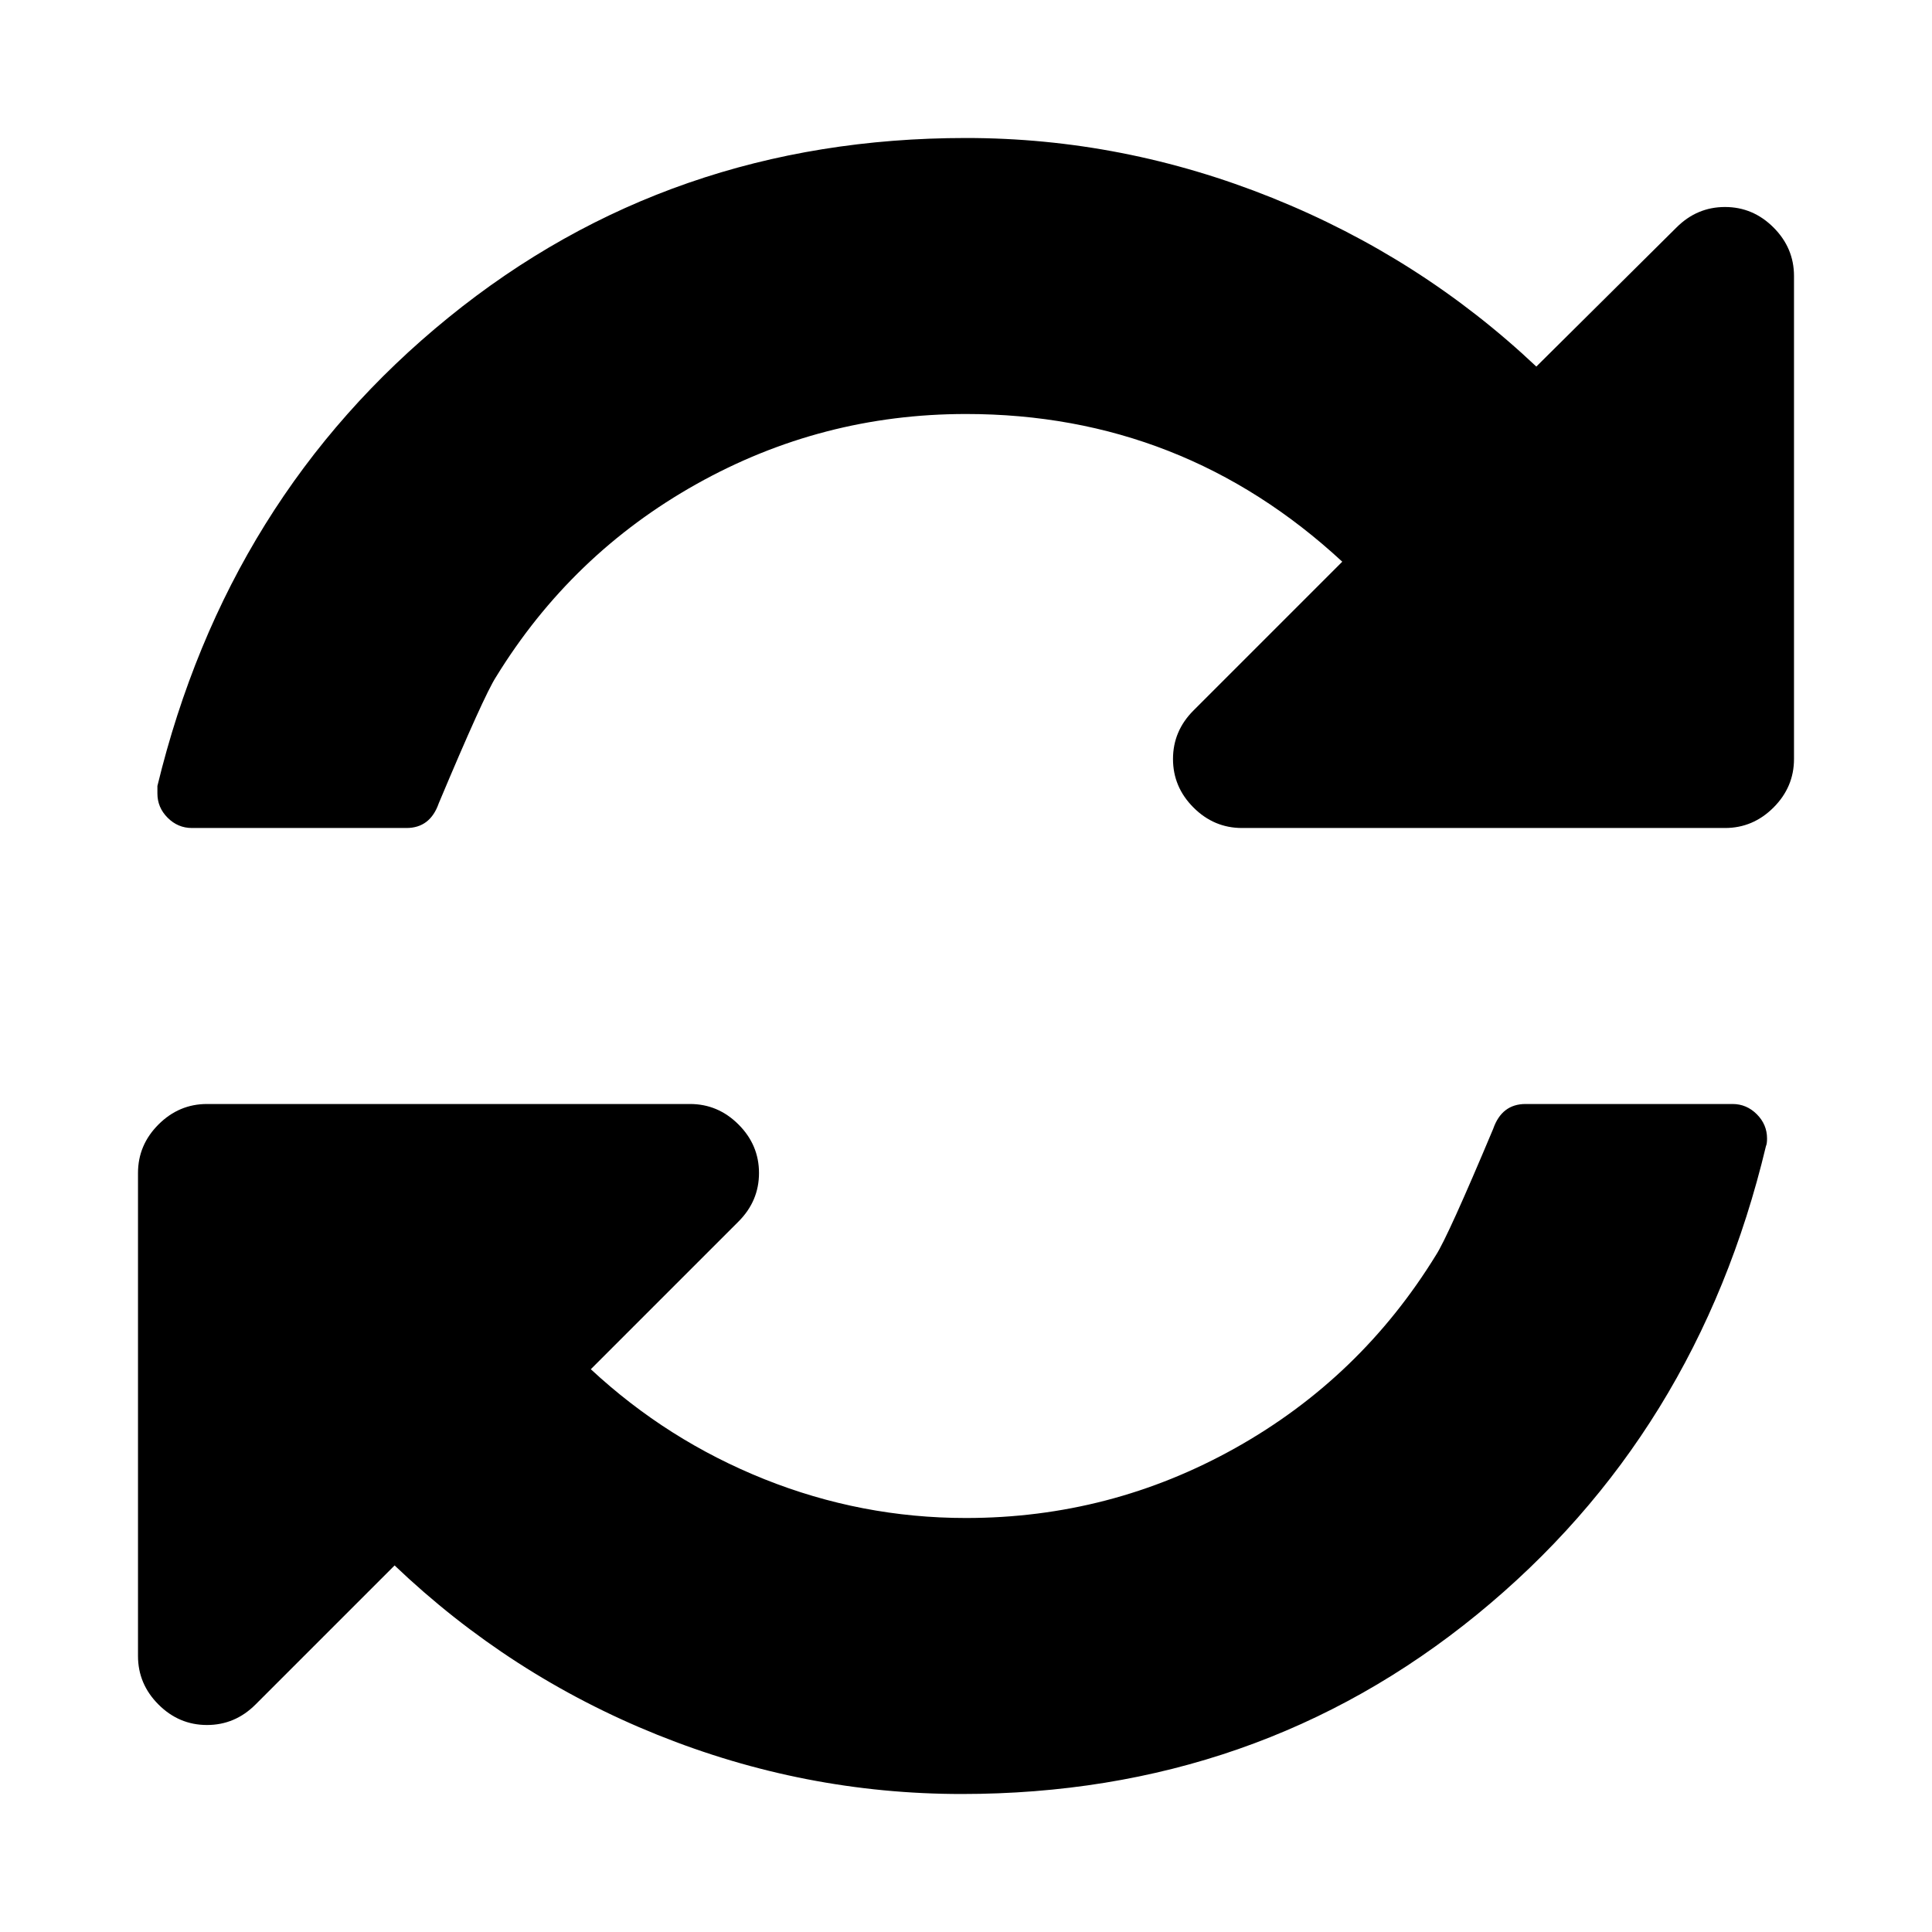
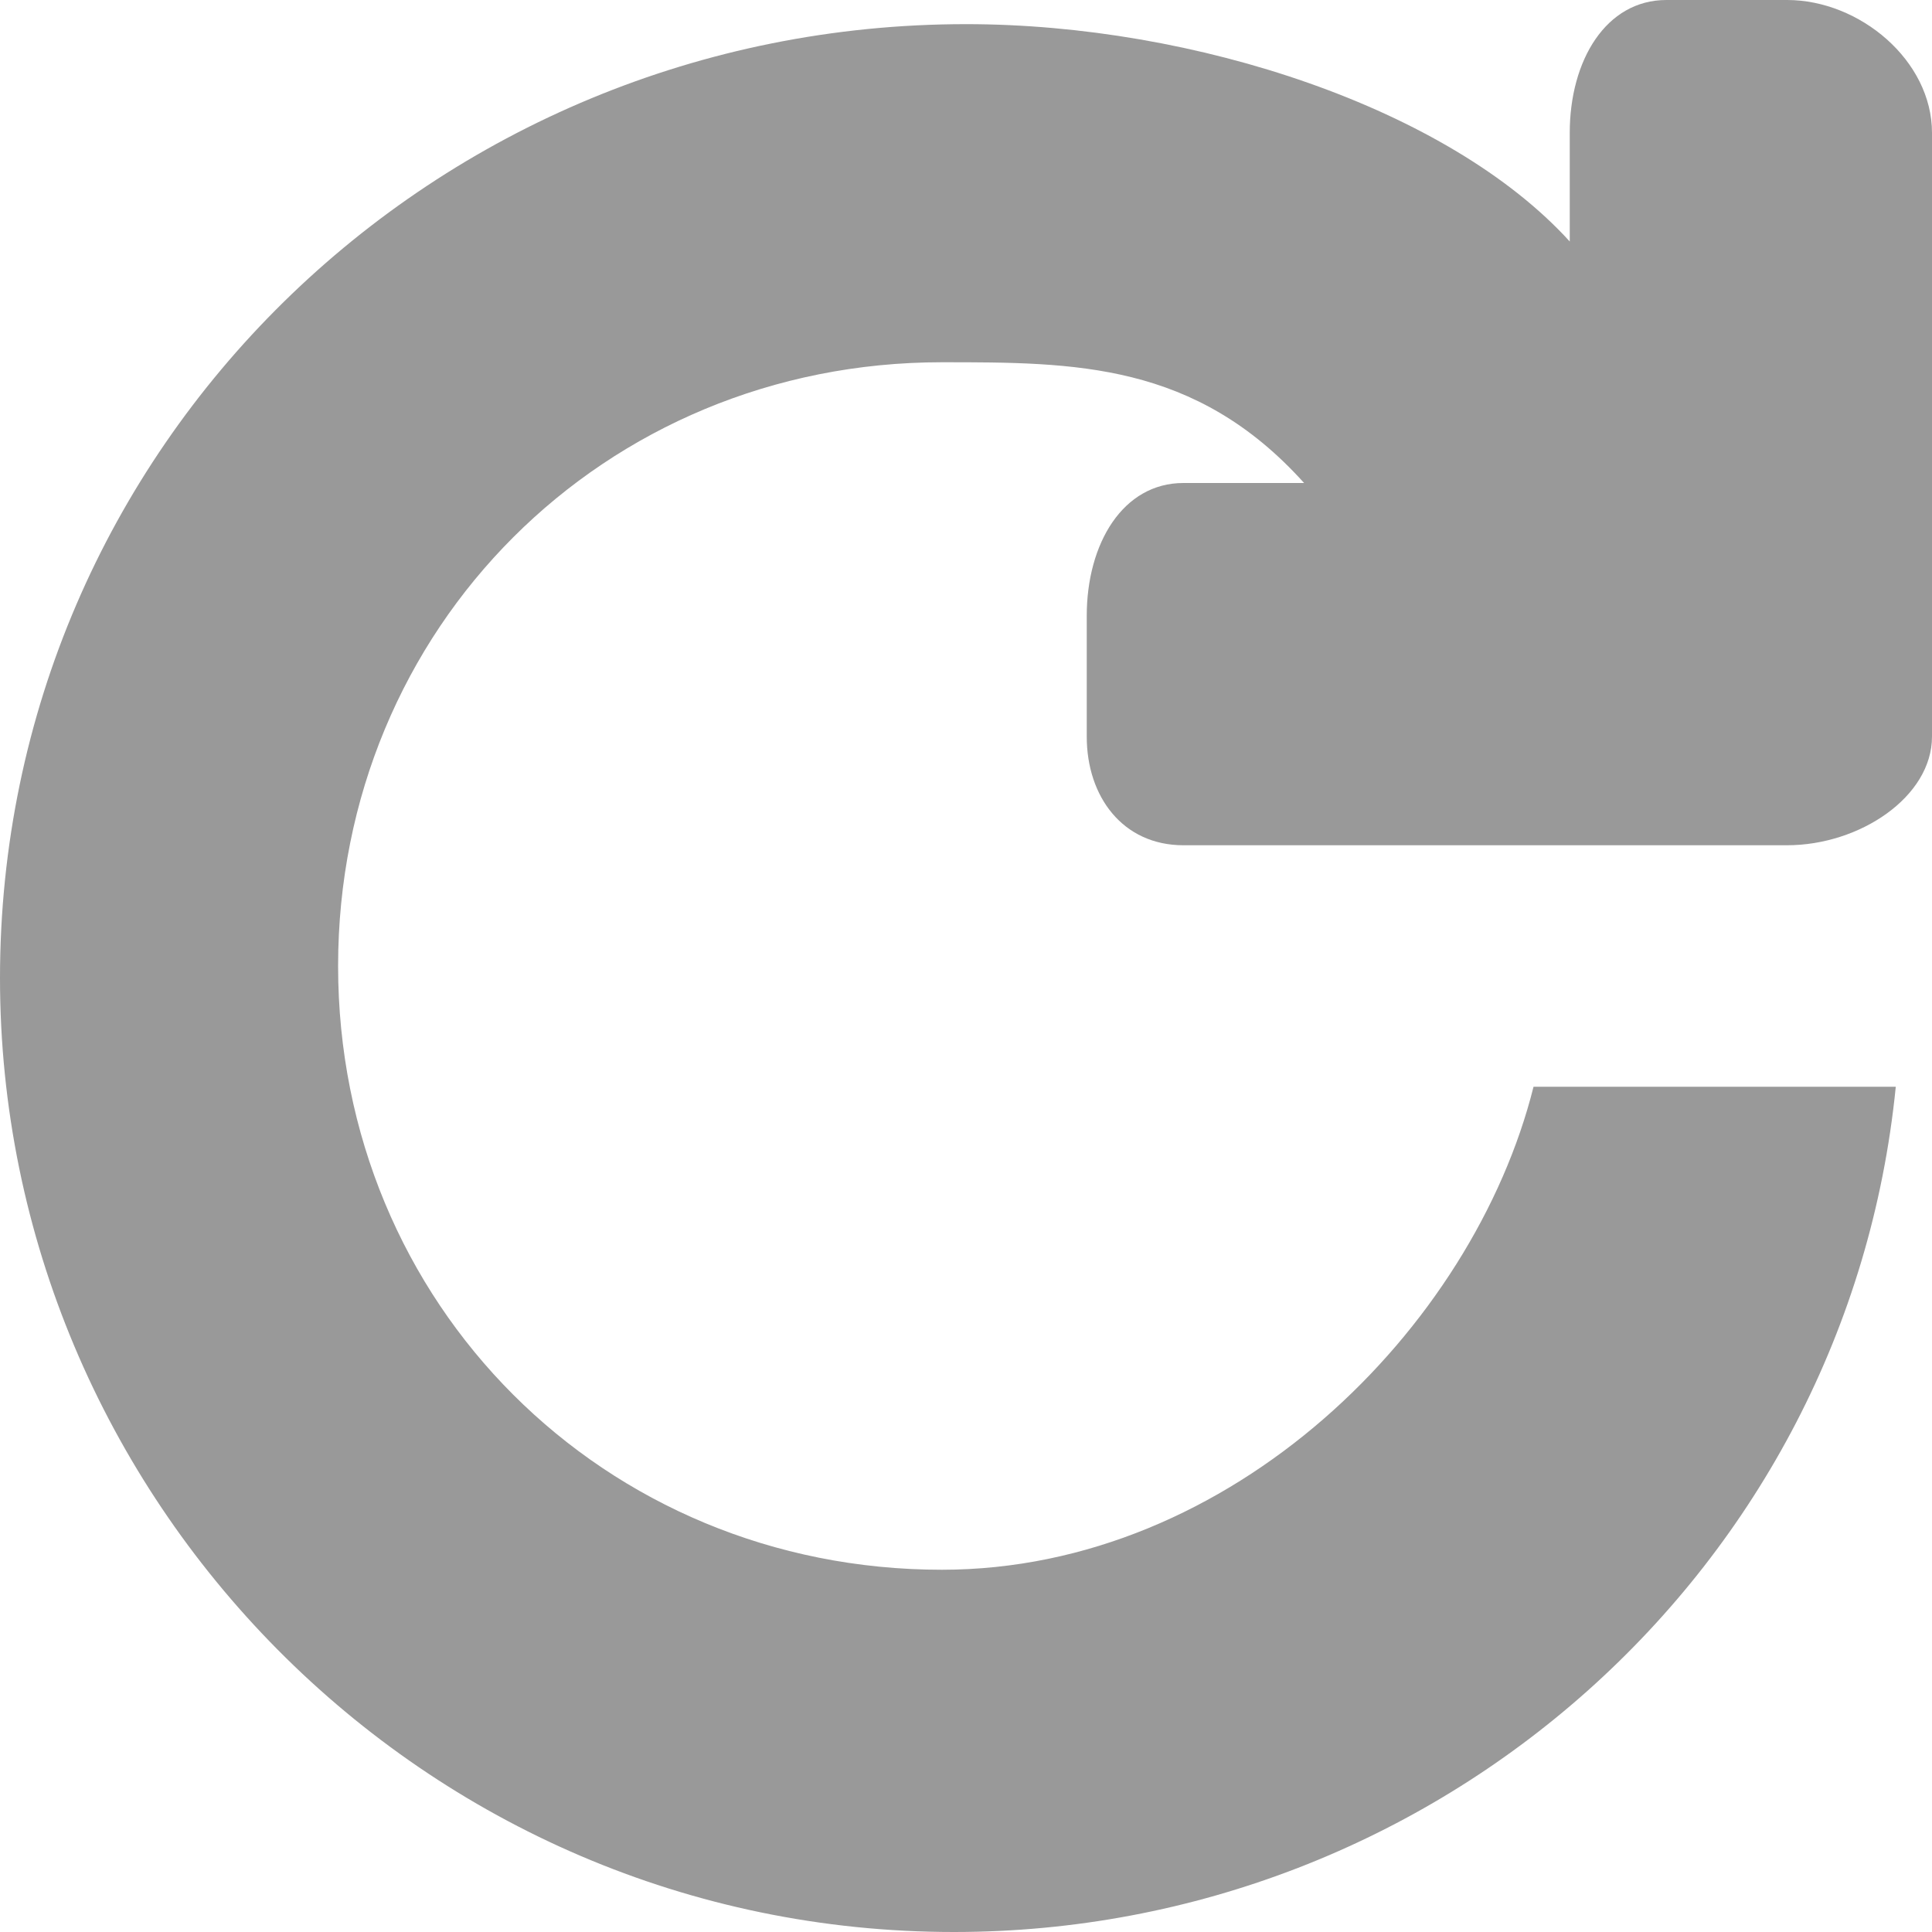
- <svg xmlns="http://www.w3.org/2000/svg" width="1792" height="1792" viewBox="0 0 1792 1792" preserveAspectRatio="xMinYMid meet">
-   <path d="M1639 1056q0 5-1 7-64 268-268 434.5t-478 166.5q-146 0-282.5-55t-243.5-157l-129 129q-19 19-45 19t-45-19-19-45v-448q0-26 19-45t45-19h448q26 0 45 19t19 45-19 45l-137 137q71 66 161 102t187 36q134 0 250-65t186-179q11-17 53-117 8-23 30-23h192q13 0 22.5 9.5t9.5 22.5zm25-800v448q0 26-19 45t-45 19h-448q-26 0-45-19t-19-45 19-45l138-138q-148-137-349-137-134 0-250 65t-186 179q-11 17-53 117-8 23-30 23h-199q-13 0-22.5-9.5t-9.5-22.5v-7q65-268 270-434.5t480-166.5q146 0 284 55.5t245 156.5l130-129q19-19 45-19t45 19 19 45z" />
+ <svg xmlns="http://www.w3.org/2000/svg" width="16" height="16" viewBox="0 0 16 16" preserveAspectRatio="xMinYMid meet" overflow="visible">
+   <path d="M7.9 16c4 0 7.4-3 7.8-7h-3c-.5 2-2.5 4-4.9 4-2.8 0-5-2.2-5-5s2.2-5 5-5c1.1 0 2.1 0 3 1h-1c-.5 0-.8.5-.8 1.1v1c0 .5.3.9.8.9h5c.6 0 1.2-.4 1.2-.9v-5c0-.6-.6-1.1-1.2-1.1h-1c-.5 0-.8.5-.8 1.1V2C12 .9 9.9.2 8 .2 3.6.2 0 3.7 0 8.1 0 12.4 3.5 16 7.9 16z" fill="#999" />
</svg>
